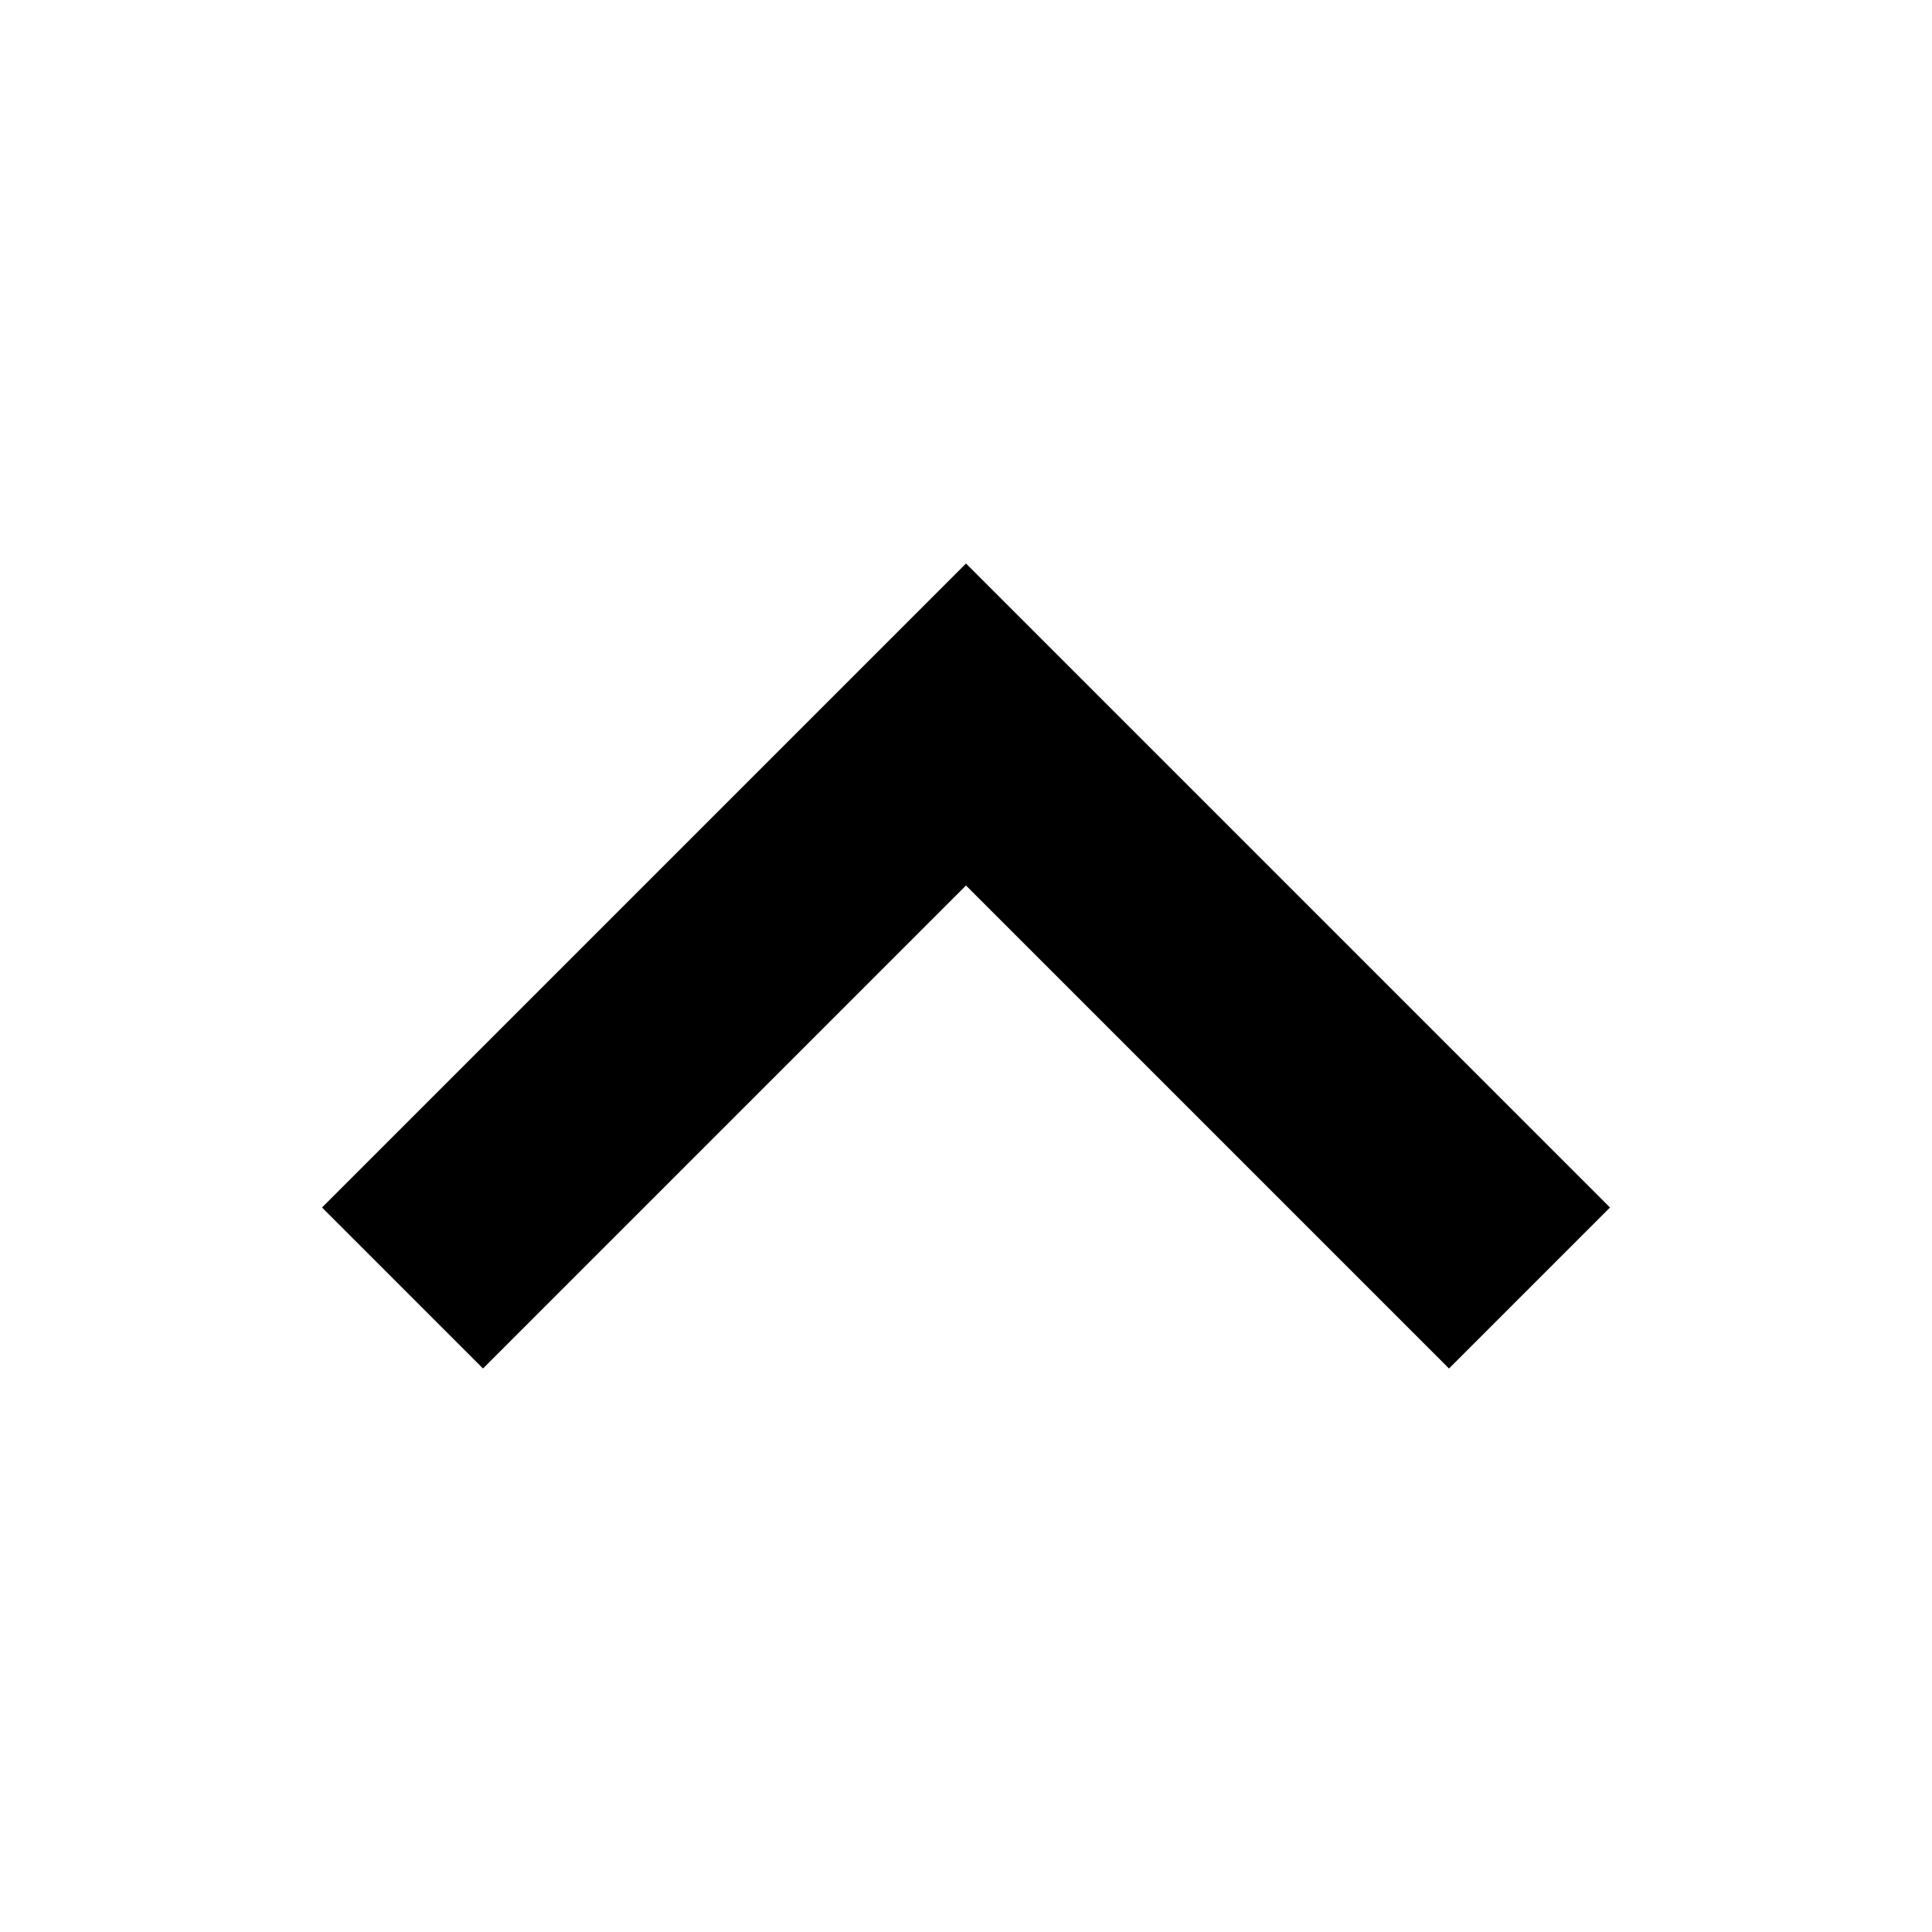
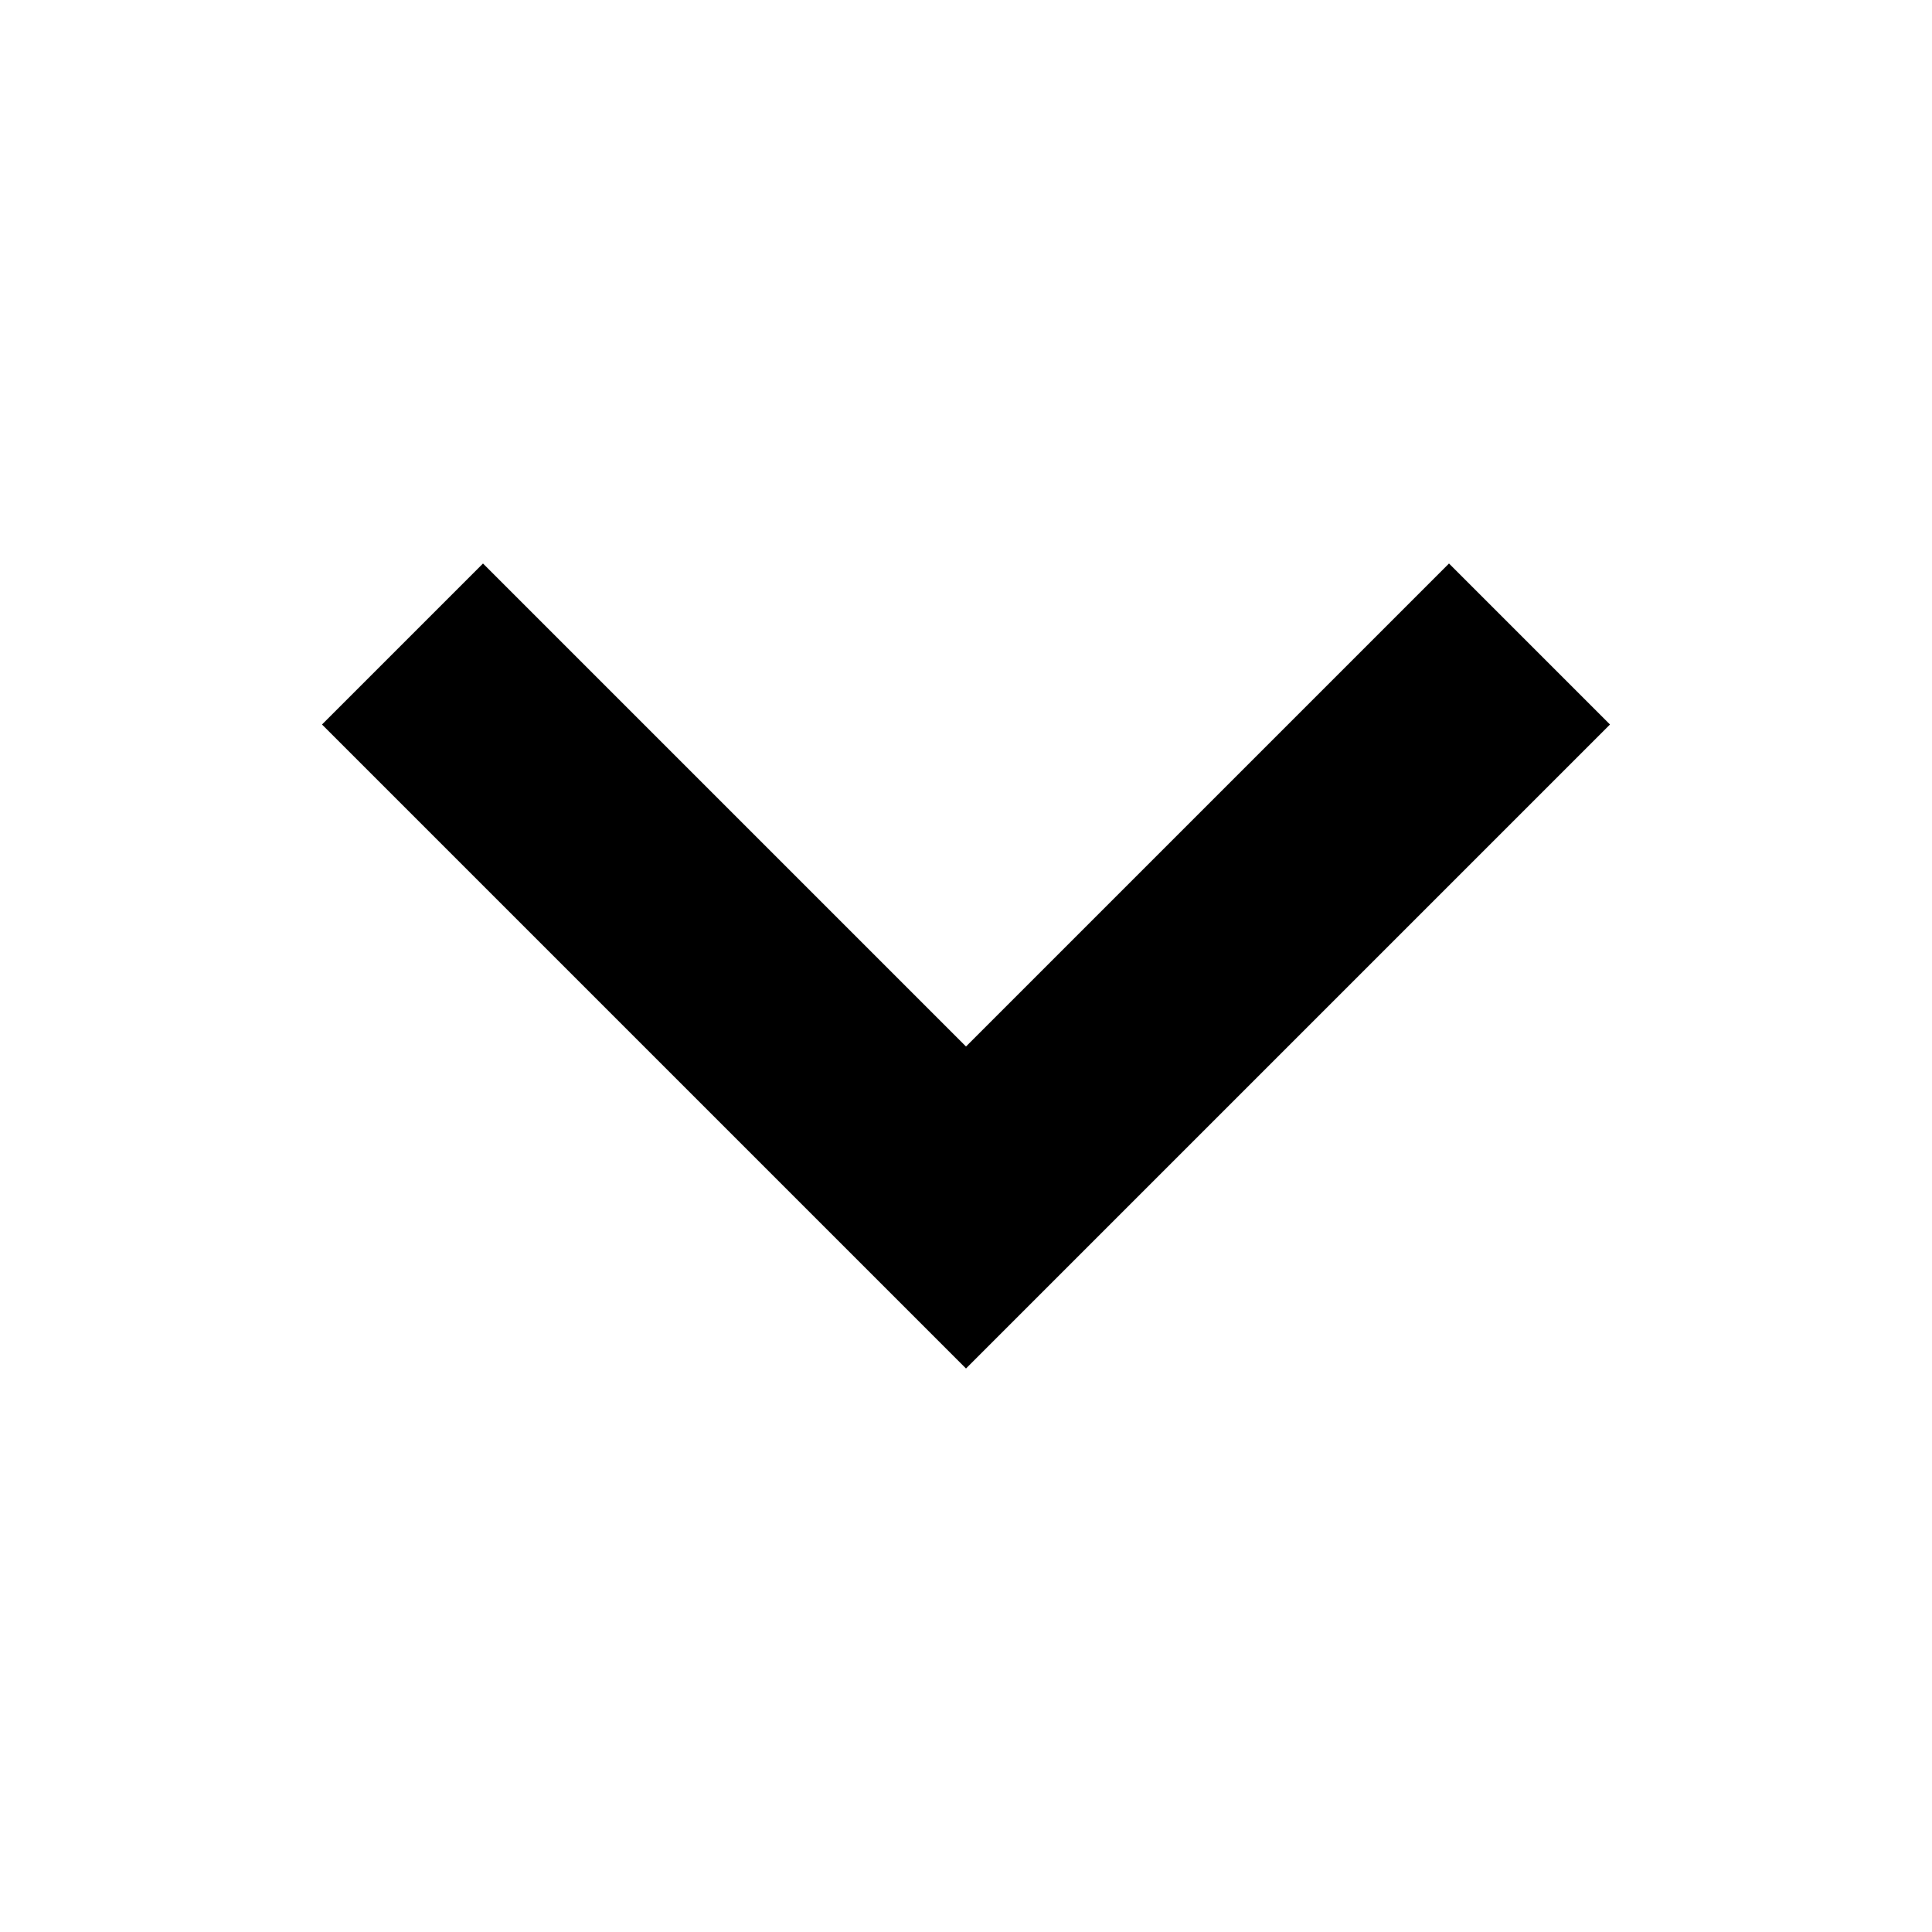
<svg xmlns="http://www.w3.org/2000/svg" width="24px" height="24px" viewBox="0 0 24 24" version="1.1">
  <g id="directional" stroke="none" stroke-width="1" fill="none" fill-rule="evenodd">
-     <g id="arrow-up" fill="#000000">
-       <polygon id="Shape" points="4 15 12 7 20 15 18 17 12 11 6 17" />
+     <g id="arrow-down" fill="#000000">
+       <polygon id="Shape" points="6 7 12 13 18 7 20 9 12 17 4 9" />
    </g>
  </g>
</svg>
